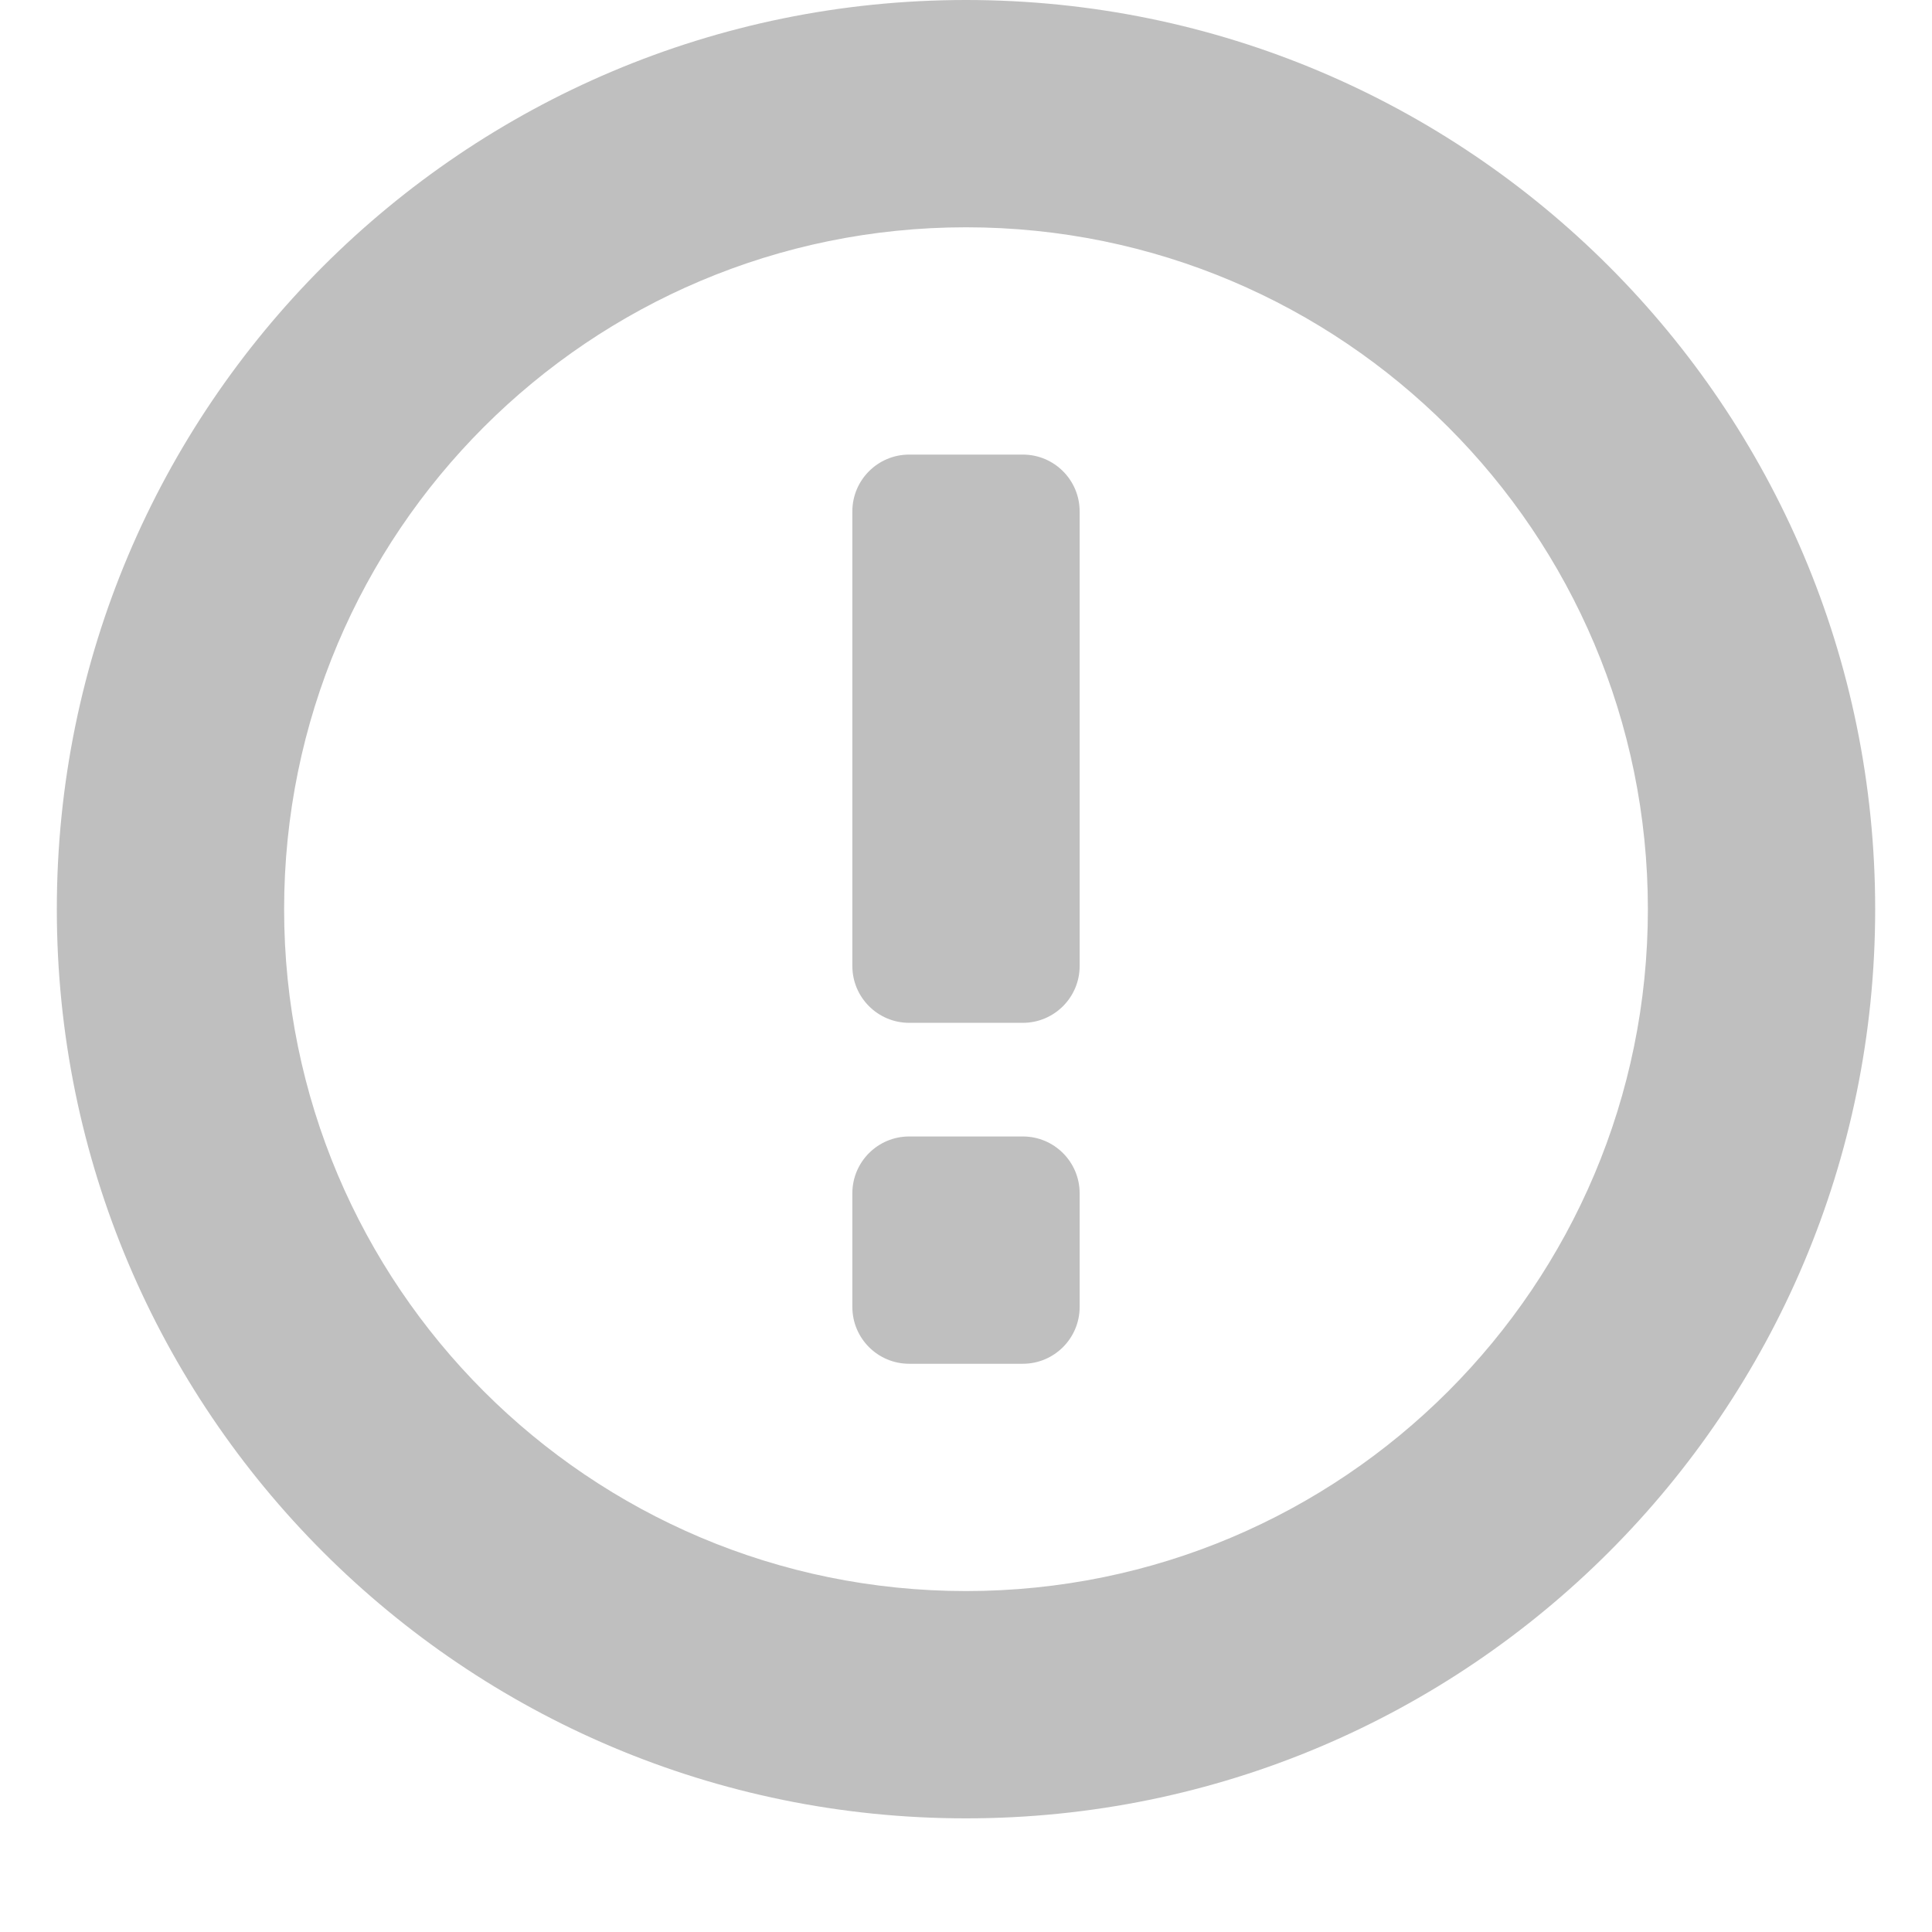
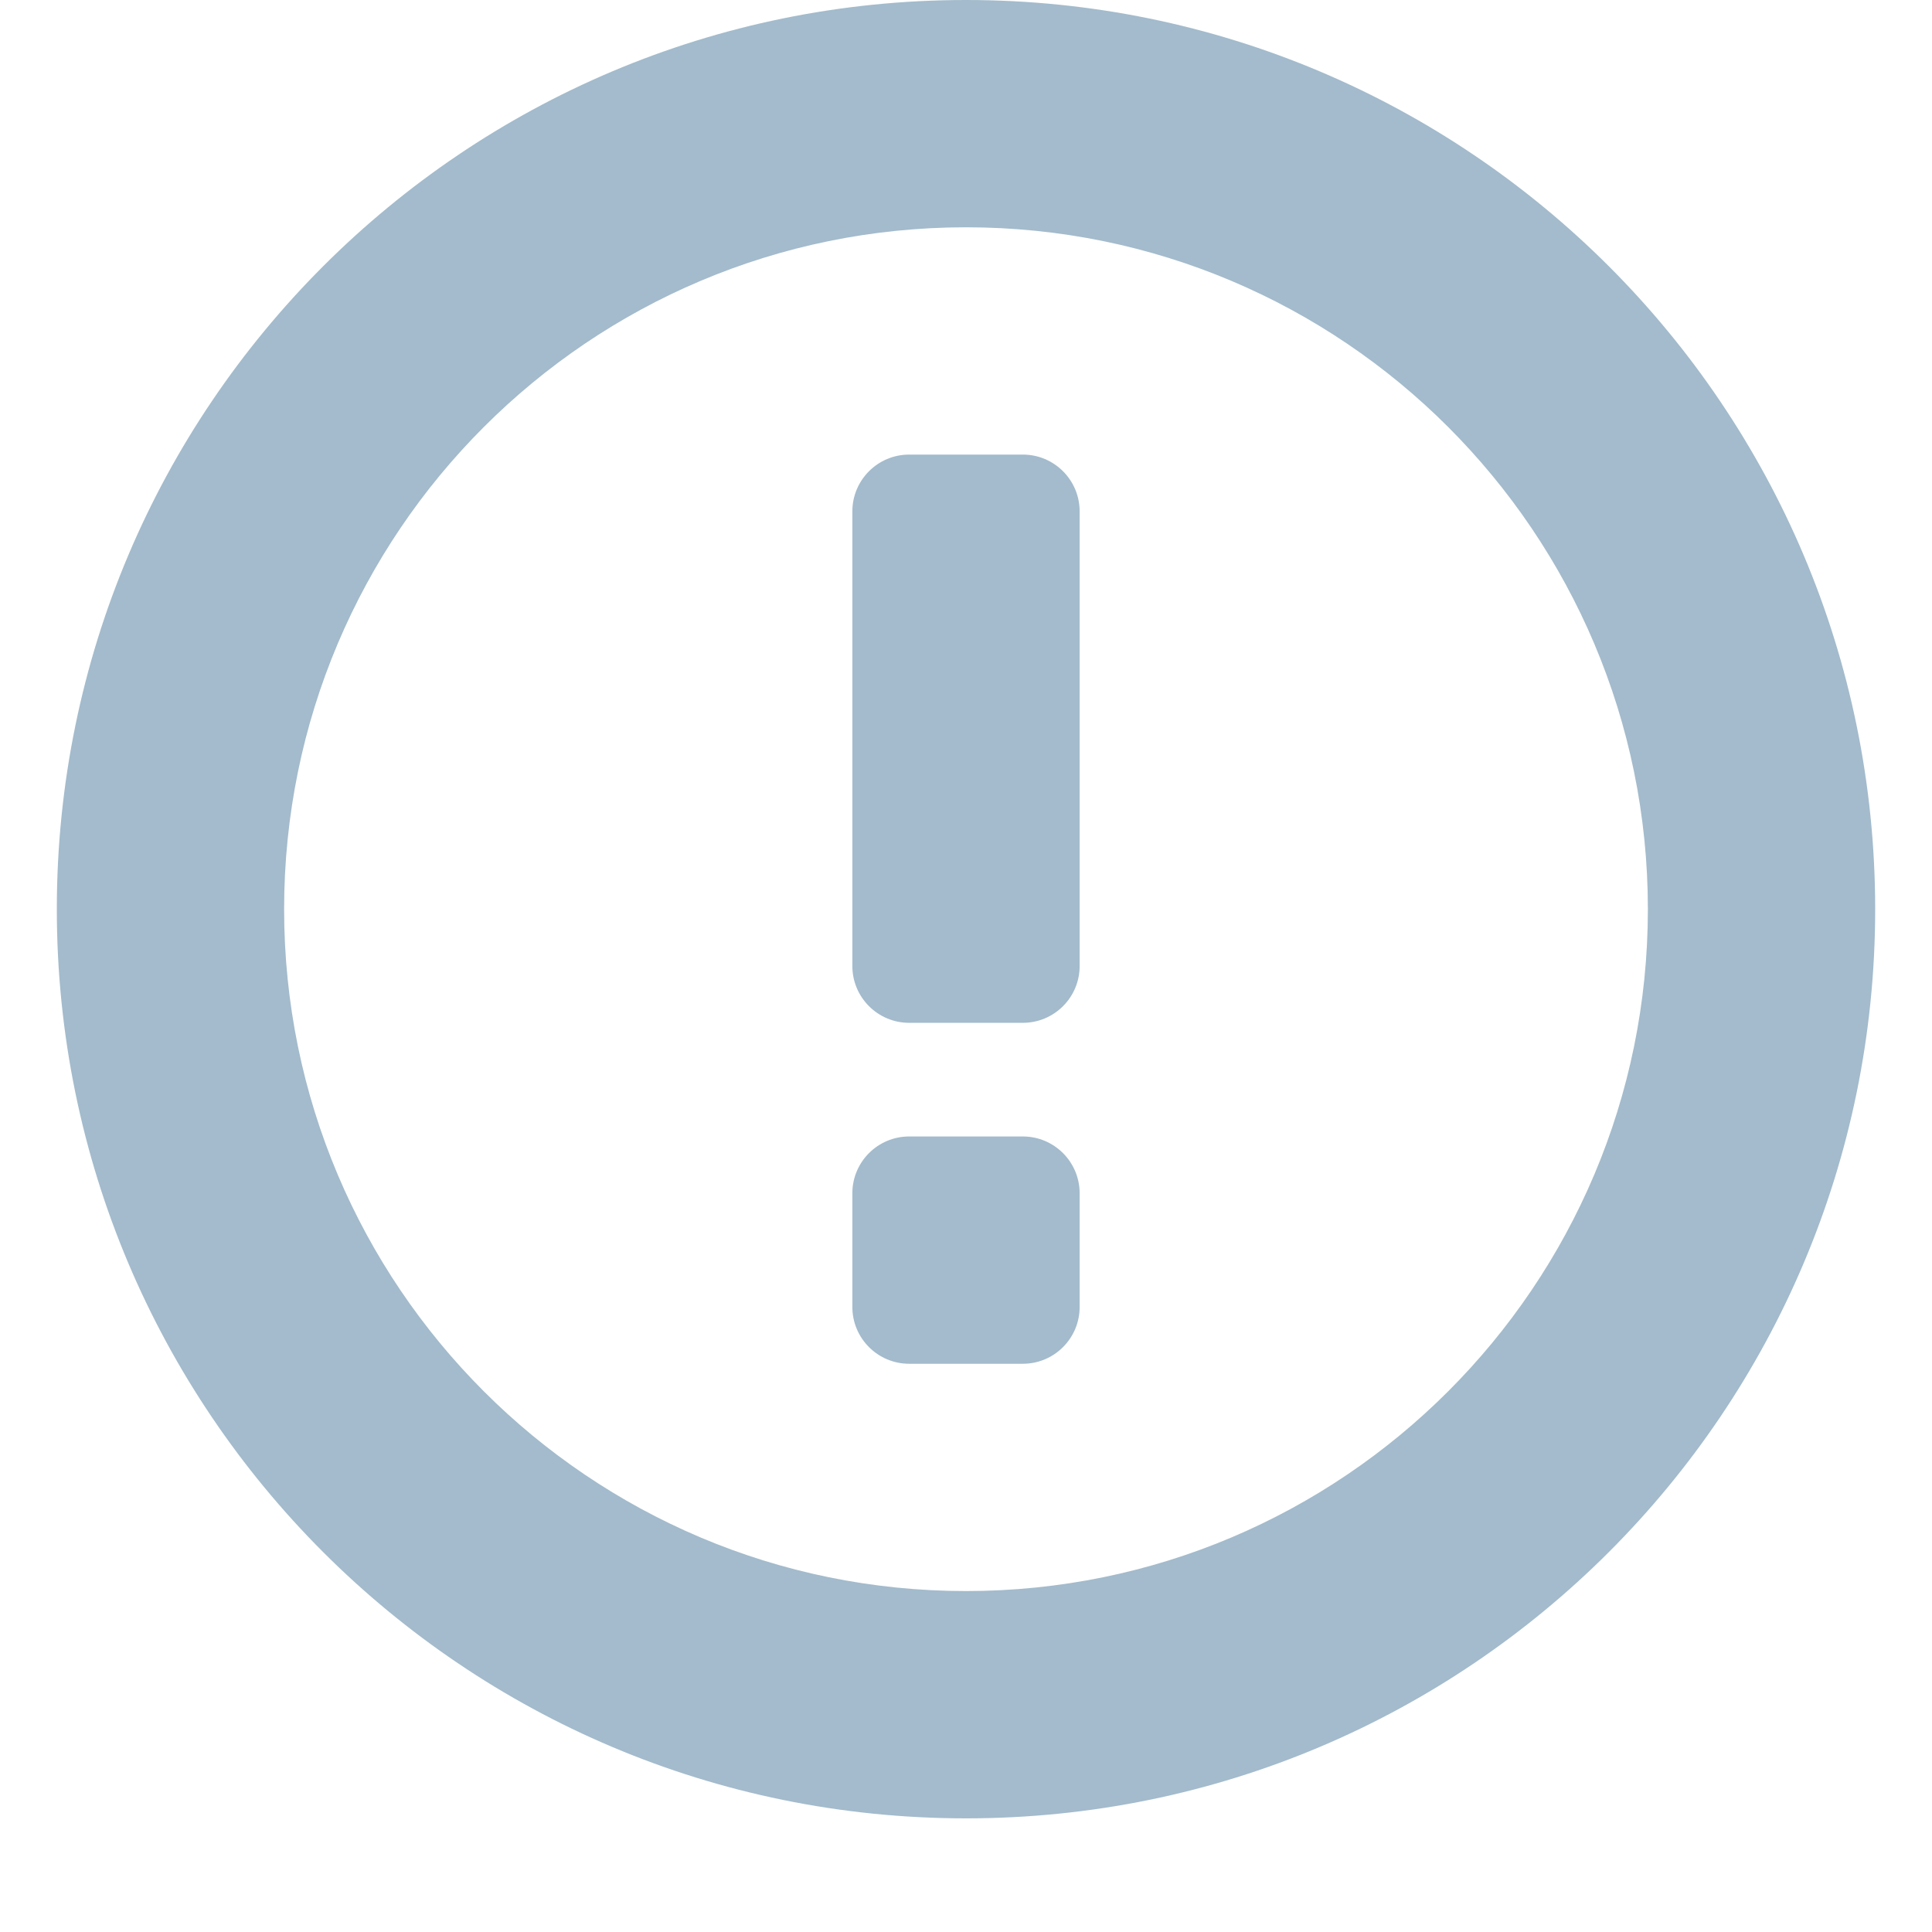
<svg xmlns="http://www.w3.org/2000/svg" width="16" height="16" viewBox="0 0 17 17" fill="none">
-   <path fill-rule="evenodd" clip-rule="evenodd" d="M16.5 8a8 8 0 11-16 0 8 8 0 0116 0zm-2 0a6 6 0 11-12 0 6 6 0 0112 0zm-7-3.5A.5.5 0 018 4h1a.5.5 0 01.5.5v4A.5.5 0 019 9H8a.5.5 0 01-.5-.5v-4zM8 10a.5.5 0 00-.5.5v1a.5.5 0 00.5.5h1a.5.5 0 00.5-.5v-1A.5.5 0 009 10H8z" fill="#BFBFBF" />
+   <path fill-rule="evenodd" clip-rule="evenodd" d="M16.5 8a8 8 0 11-16 0 8 8 0 0116 0zm-2 0a6 6 0 11-12 0 6 6 0 0112 0zm-7-3.5A.5.5 0 018 4h1a.5.5 0 01.5.5v4A.5.5 0 019 9H8a.5.5 0 01-.5-.5v-4zM8 10a.5.5 0 00-.5.5v1a.5.5 0 00.5.5h1a.5.5 0 00.5-.5v-1A.5.5 0 009 10H8z" fill="#A3BBCC" />
</svg>
